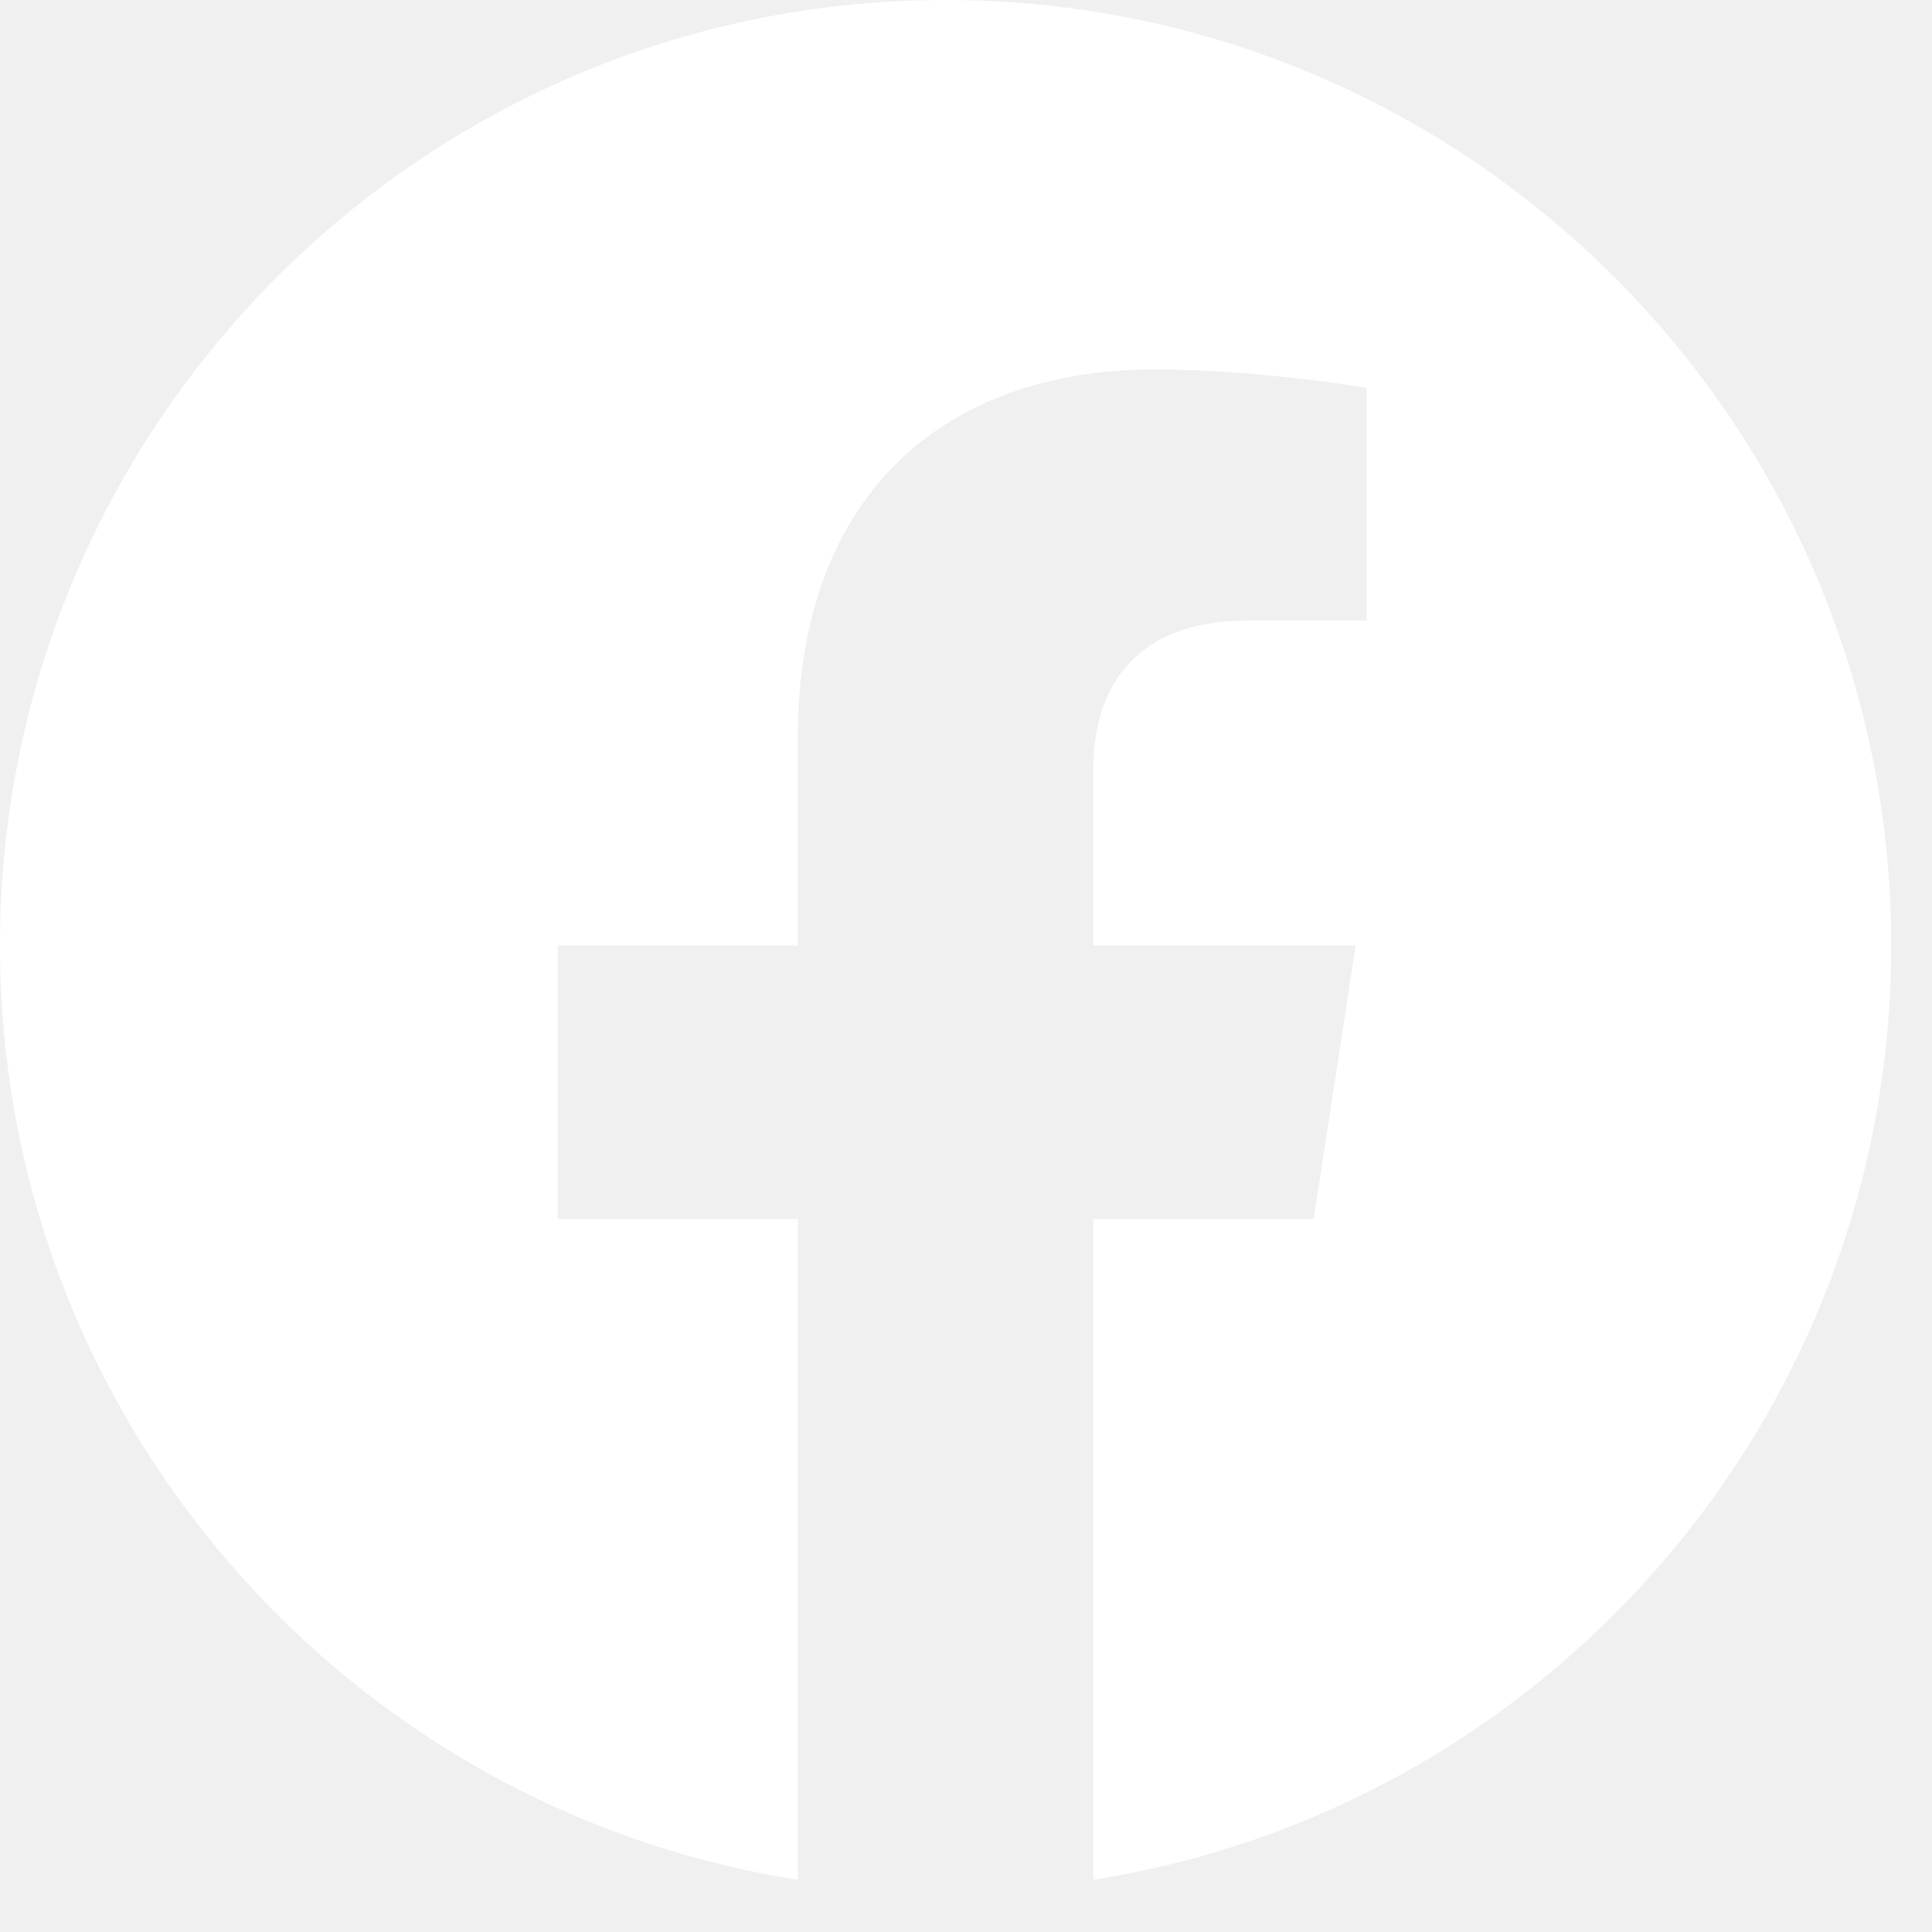
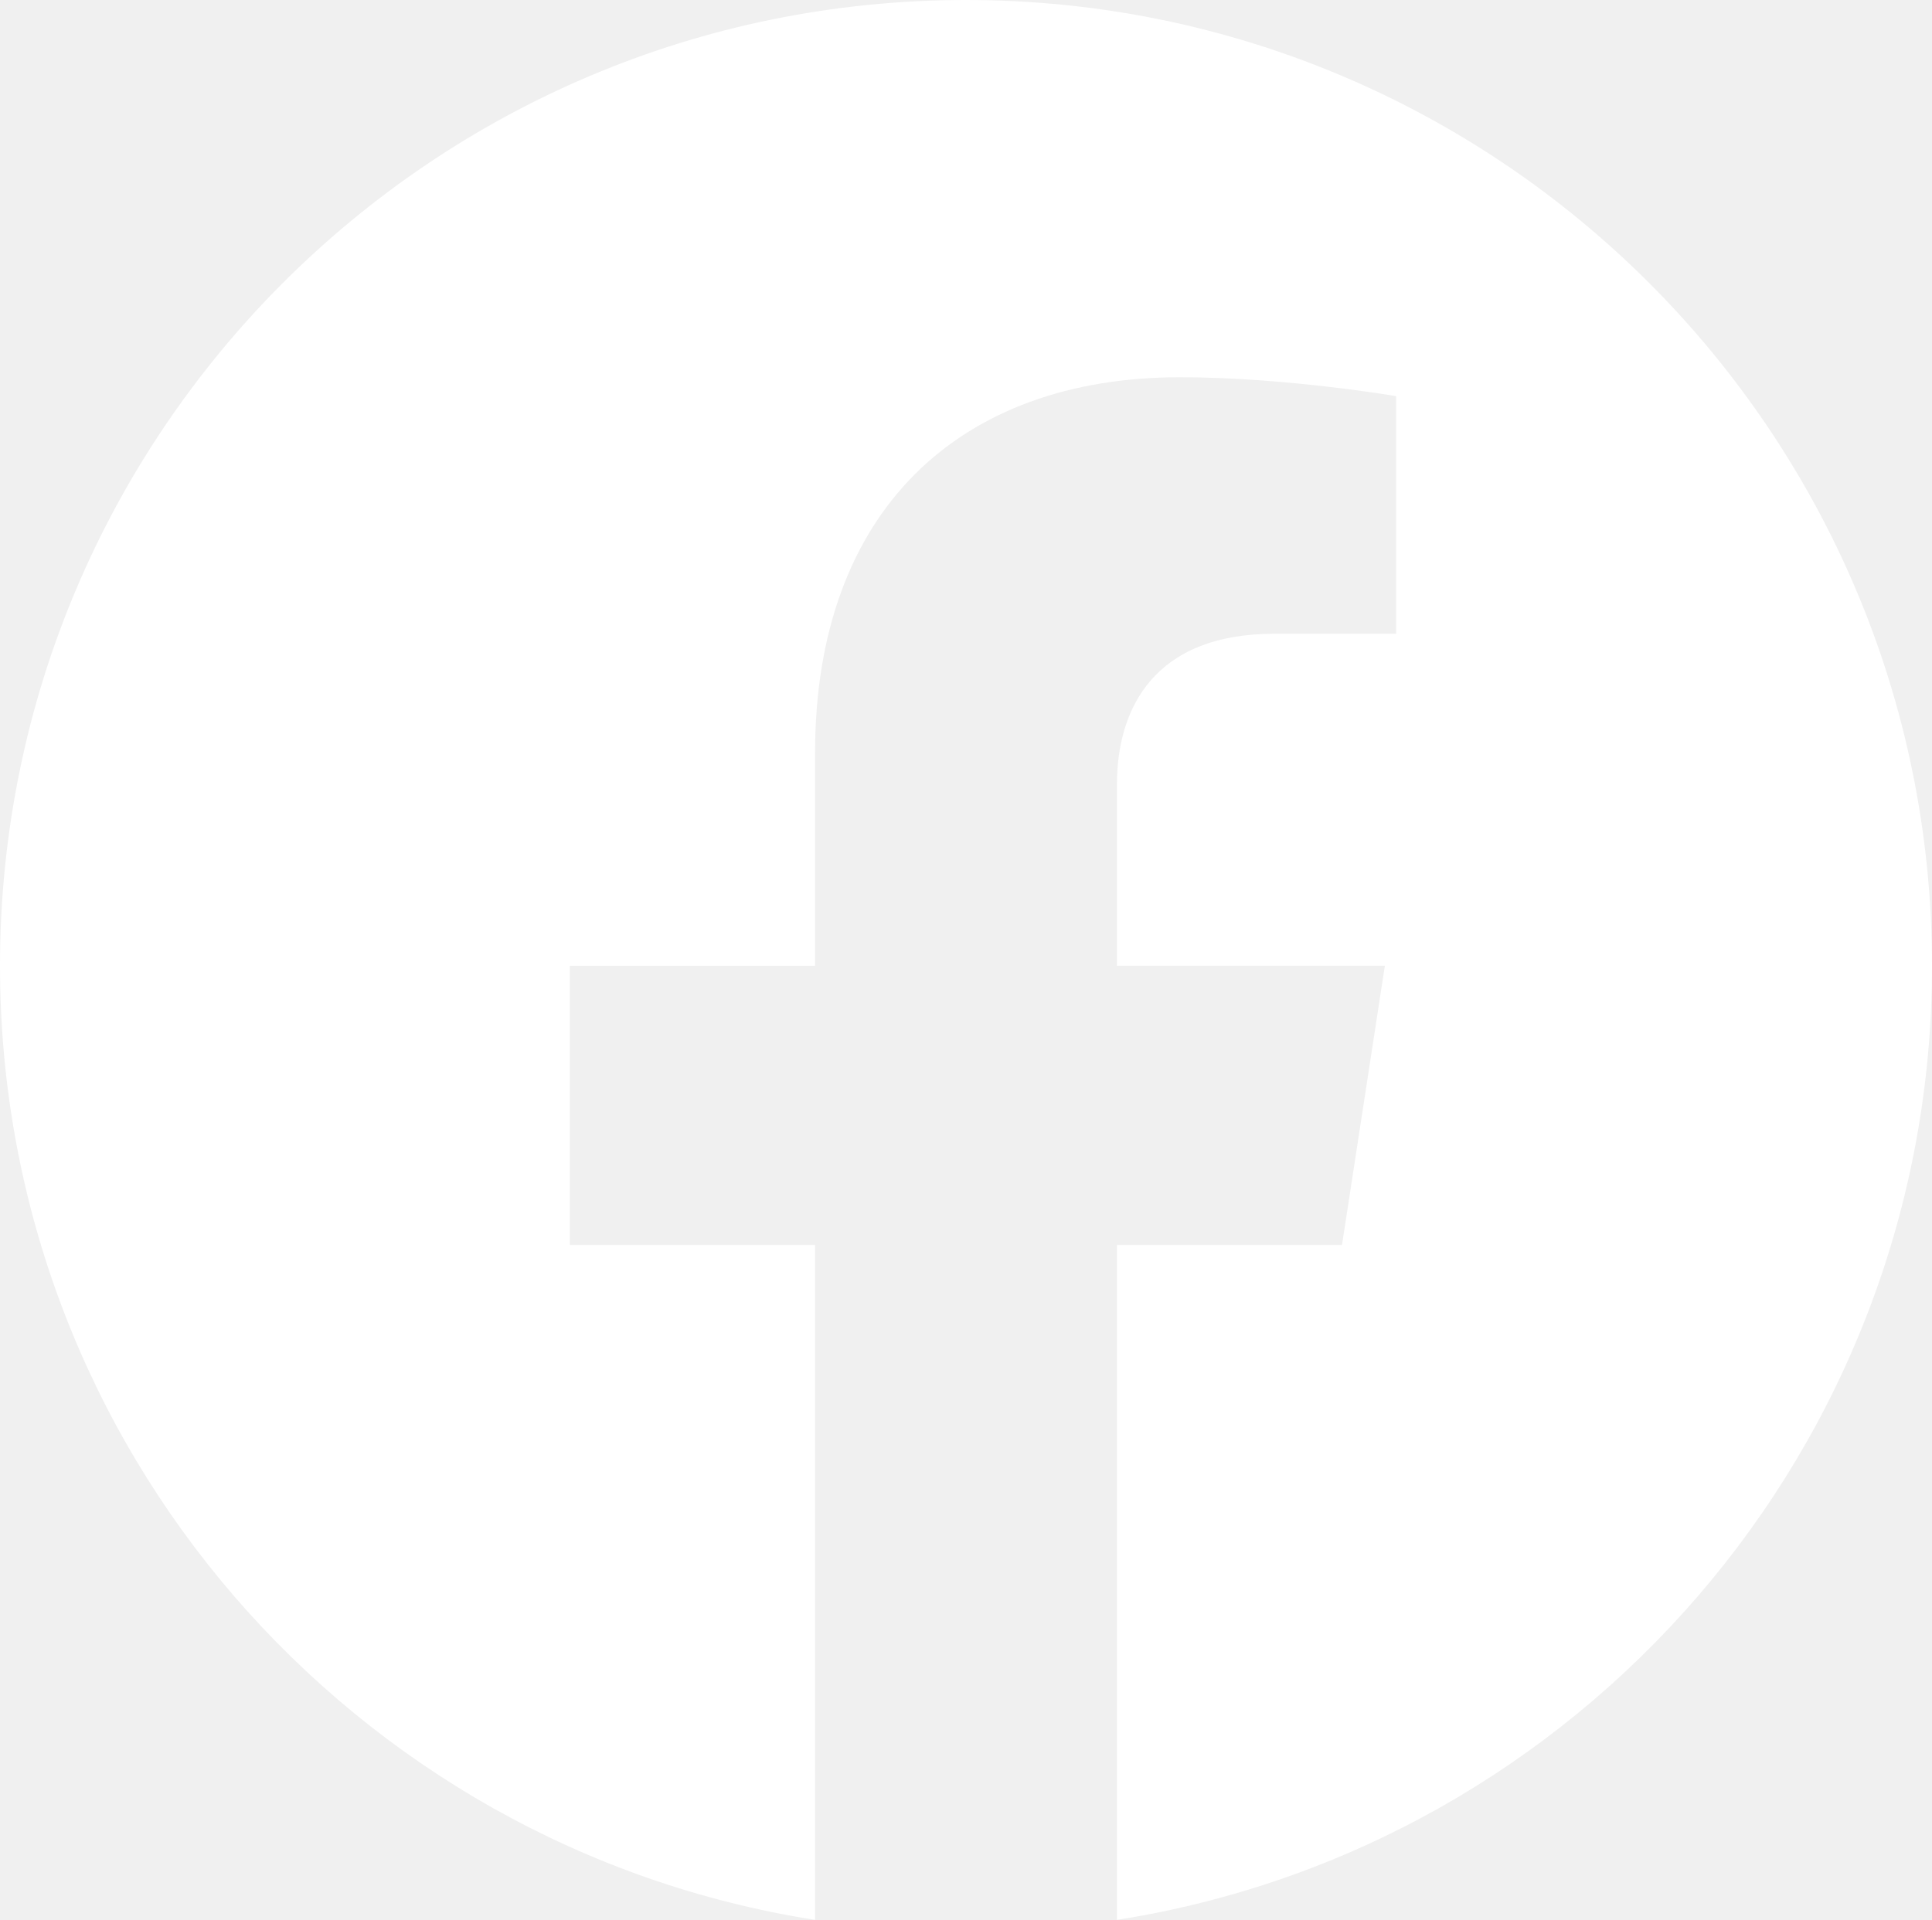
- <svg xmlns="http://www.w3.org/2000/svg" width="19" height="19" viewBox="0 0 19 19" fill="none">
-   <g clip-path="url(#clip0)">
-     <path d="M18.599 9.299C18.599 4.164 14.435 0 9.299 0C4.164 0 0 4.164 0 9.299C0 13.941 3.401 17.788 7.846 18.486V11.988H5.485V9.299H7.846V7.251C7.846 4.92 9.235 3.633 11.359 3.633C12.376 3.633 13.441 3.814 13.441 3.814V6.103H12.268C11.113 6.103 10.752 6.82 10.752 7.556V9.299H13.332L12.919 11.988H10.752V18.486C15.198 17.788 18.599 13.941 18.599 9.299Z" fill="white" />
-   </g>
+ <svg xmlns="http://www.w3.org/2000/svg" id="Icono_Facebook" data-name="Icono Facebook" viewBox="0 0 520.27 517.11">
  <defs>
-     <clipPath id="clip0">
-       <rect width="18.599" height="18.599" fill="white" />
+     <style>.cls-1{fill:none;}.cls-2{clip-path:url(#clip-path);}.cls-3{fill:#fff;}</style>
+     <clipPath id="clip-path" transform="translate(0)">
+       <rect class="cls-1" width="520.27" height="520.27" />
    </clipPath>
  </defs>
+   <g class="cls-2">
+     <path class="cls-3" d="M520.27,260.13C520.27,116.47,403.8,0,260.13,0S0,116.47,0,260.13C0,390,95.13,497.59,219.49,517.11V335.33H153.44v-75.2h66.05V202.82c0-65.19,38.84-101.21,98.26-101.21,28.45,0,58.22,5.09,58.22,5.09v64h-32.8c-32.31,0-42.39,20.06-42.39,40.65v48.77h72.15l-11.54,75.2H300.78V517.11C425.14,497.59,520.27,390,520.27,260.13Z" transform="translate(0)" />
+   </g>
</svg>
